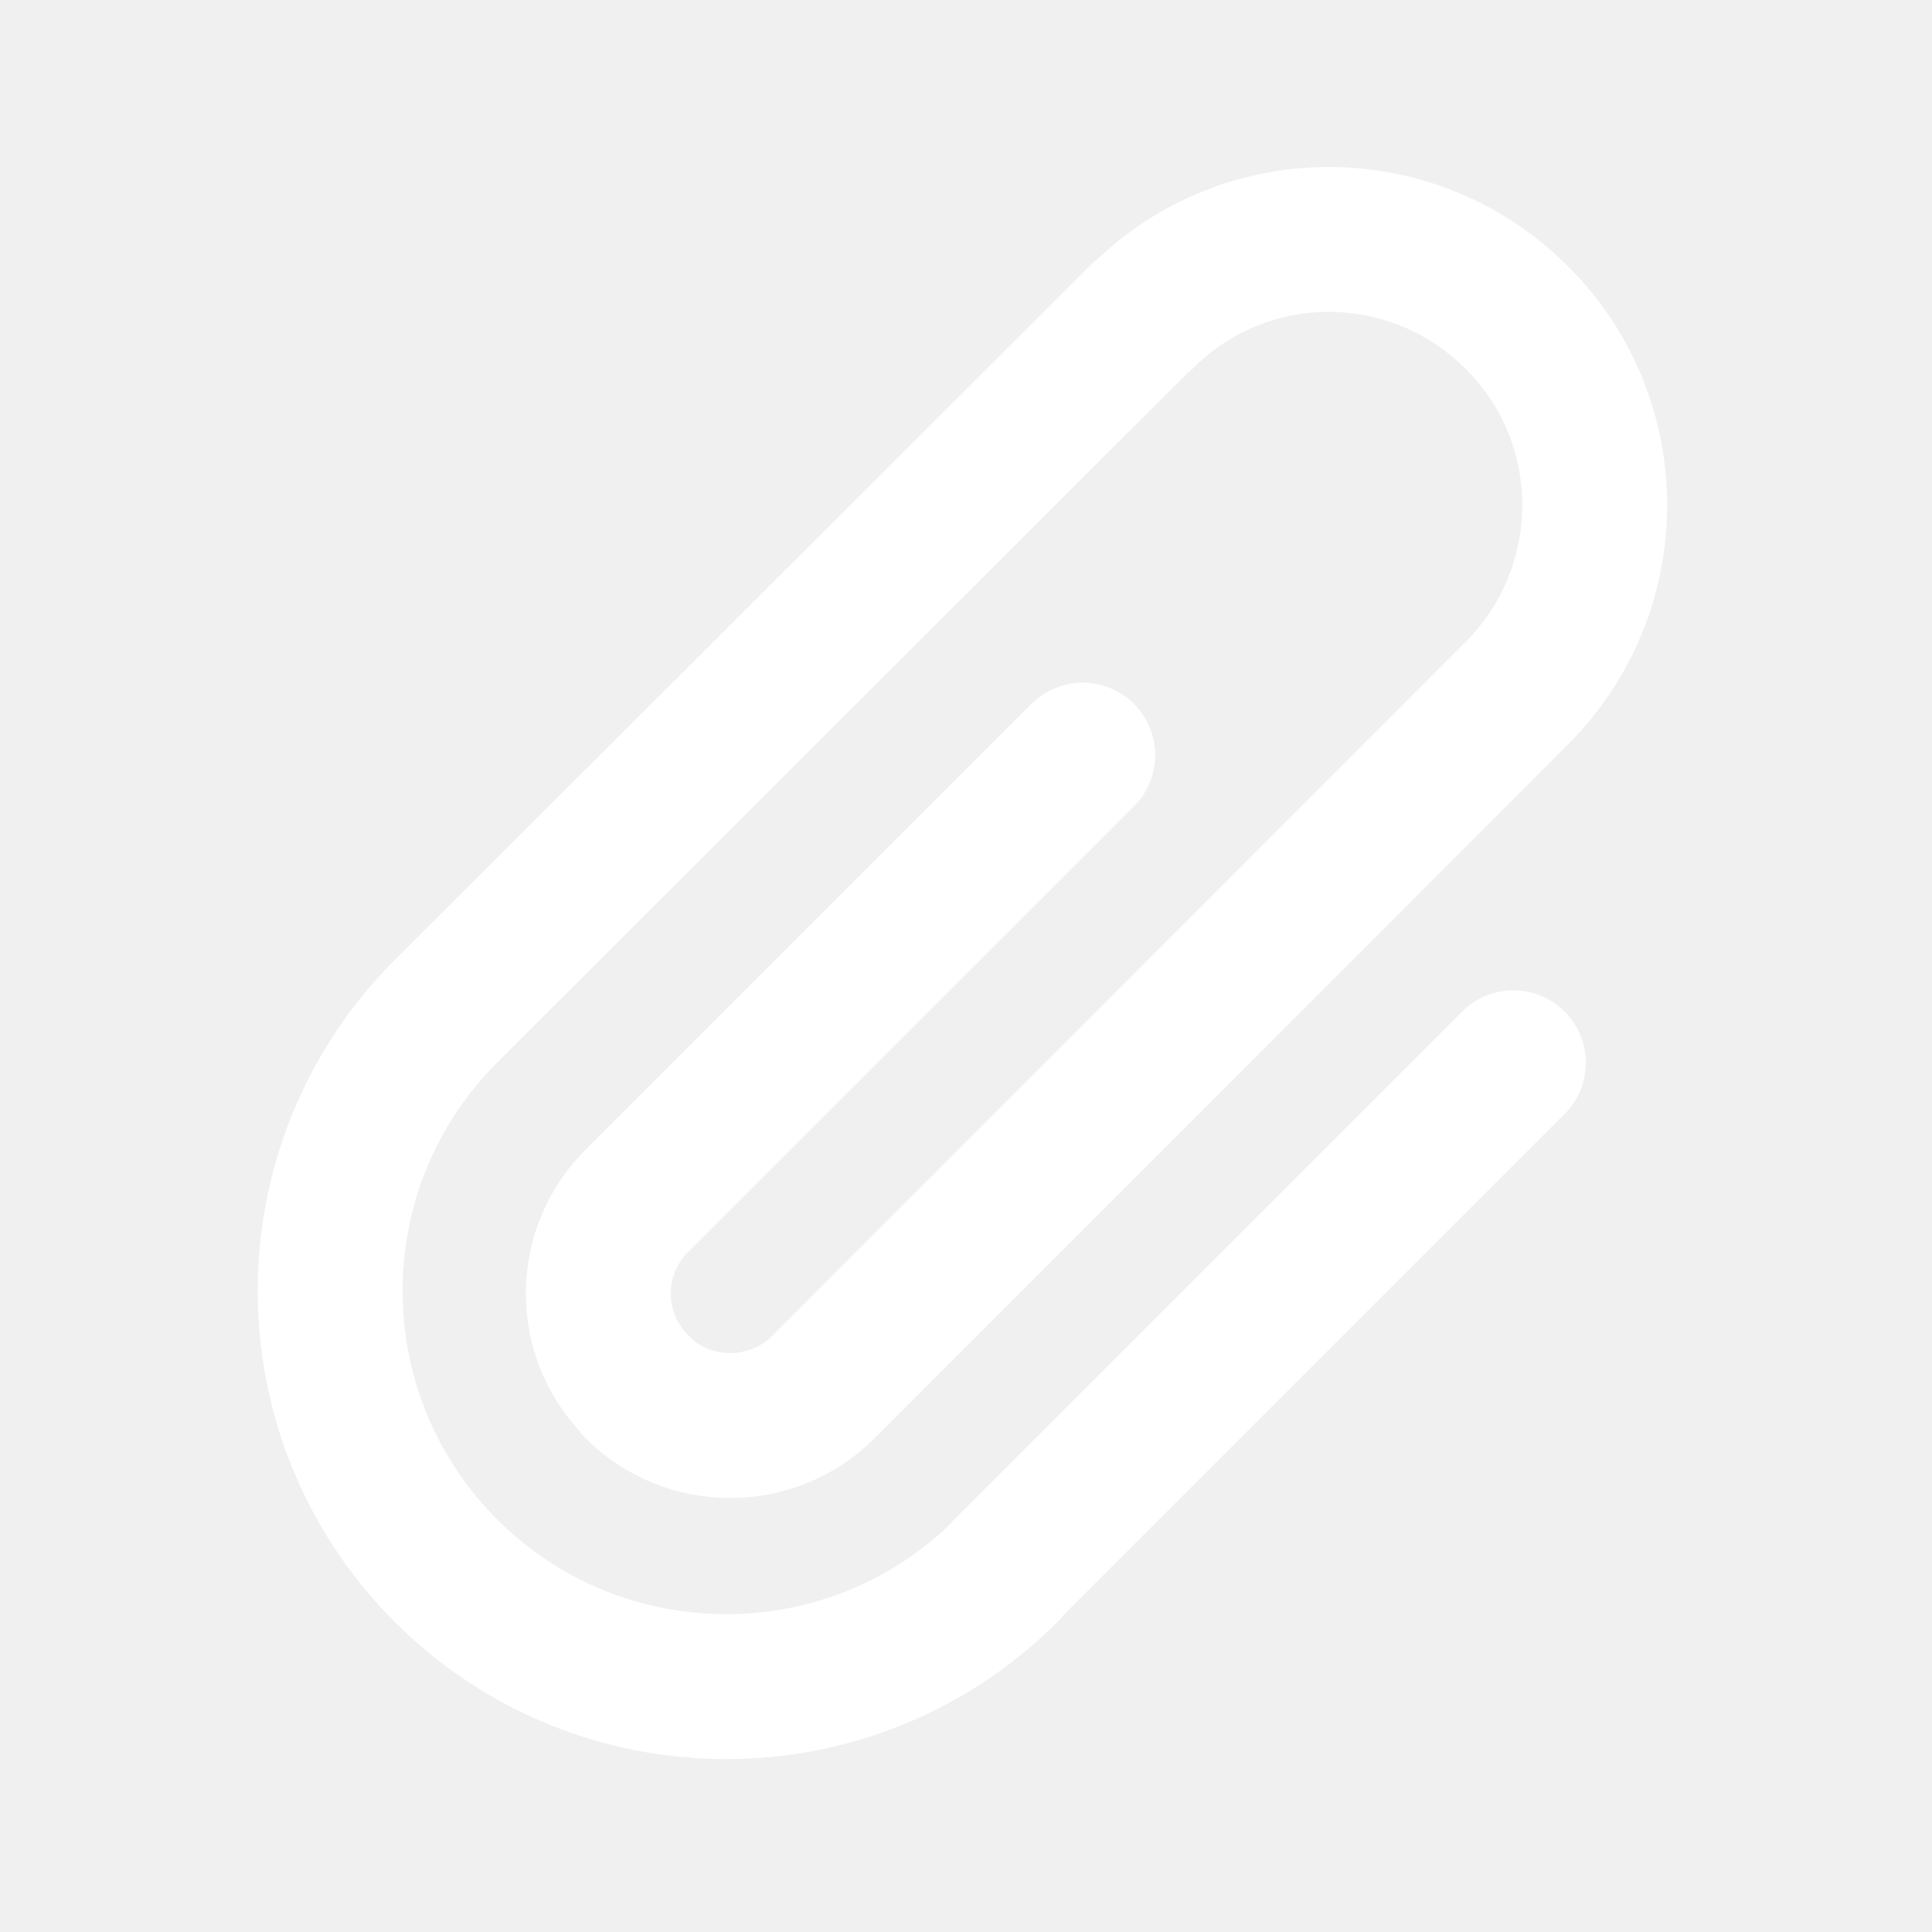
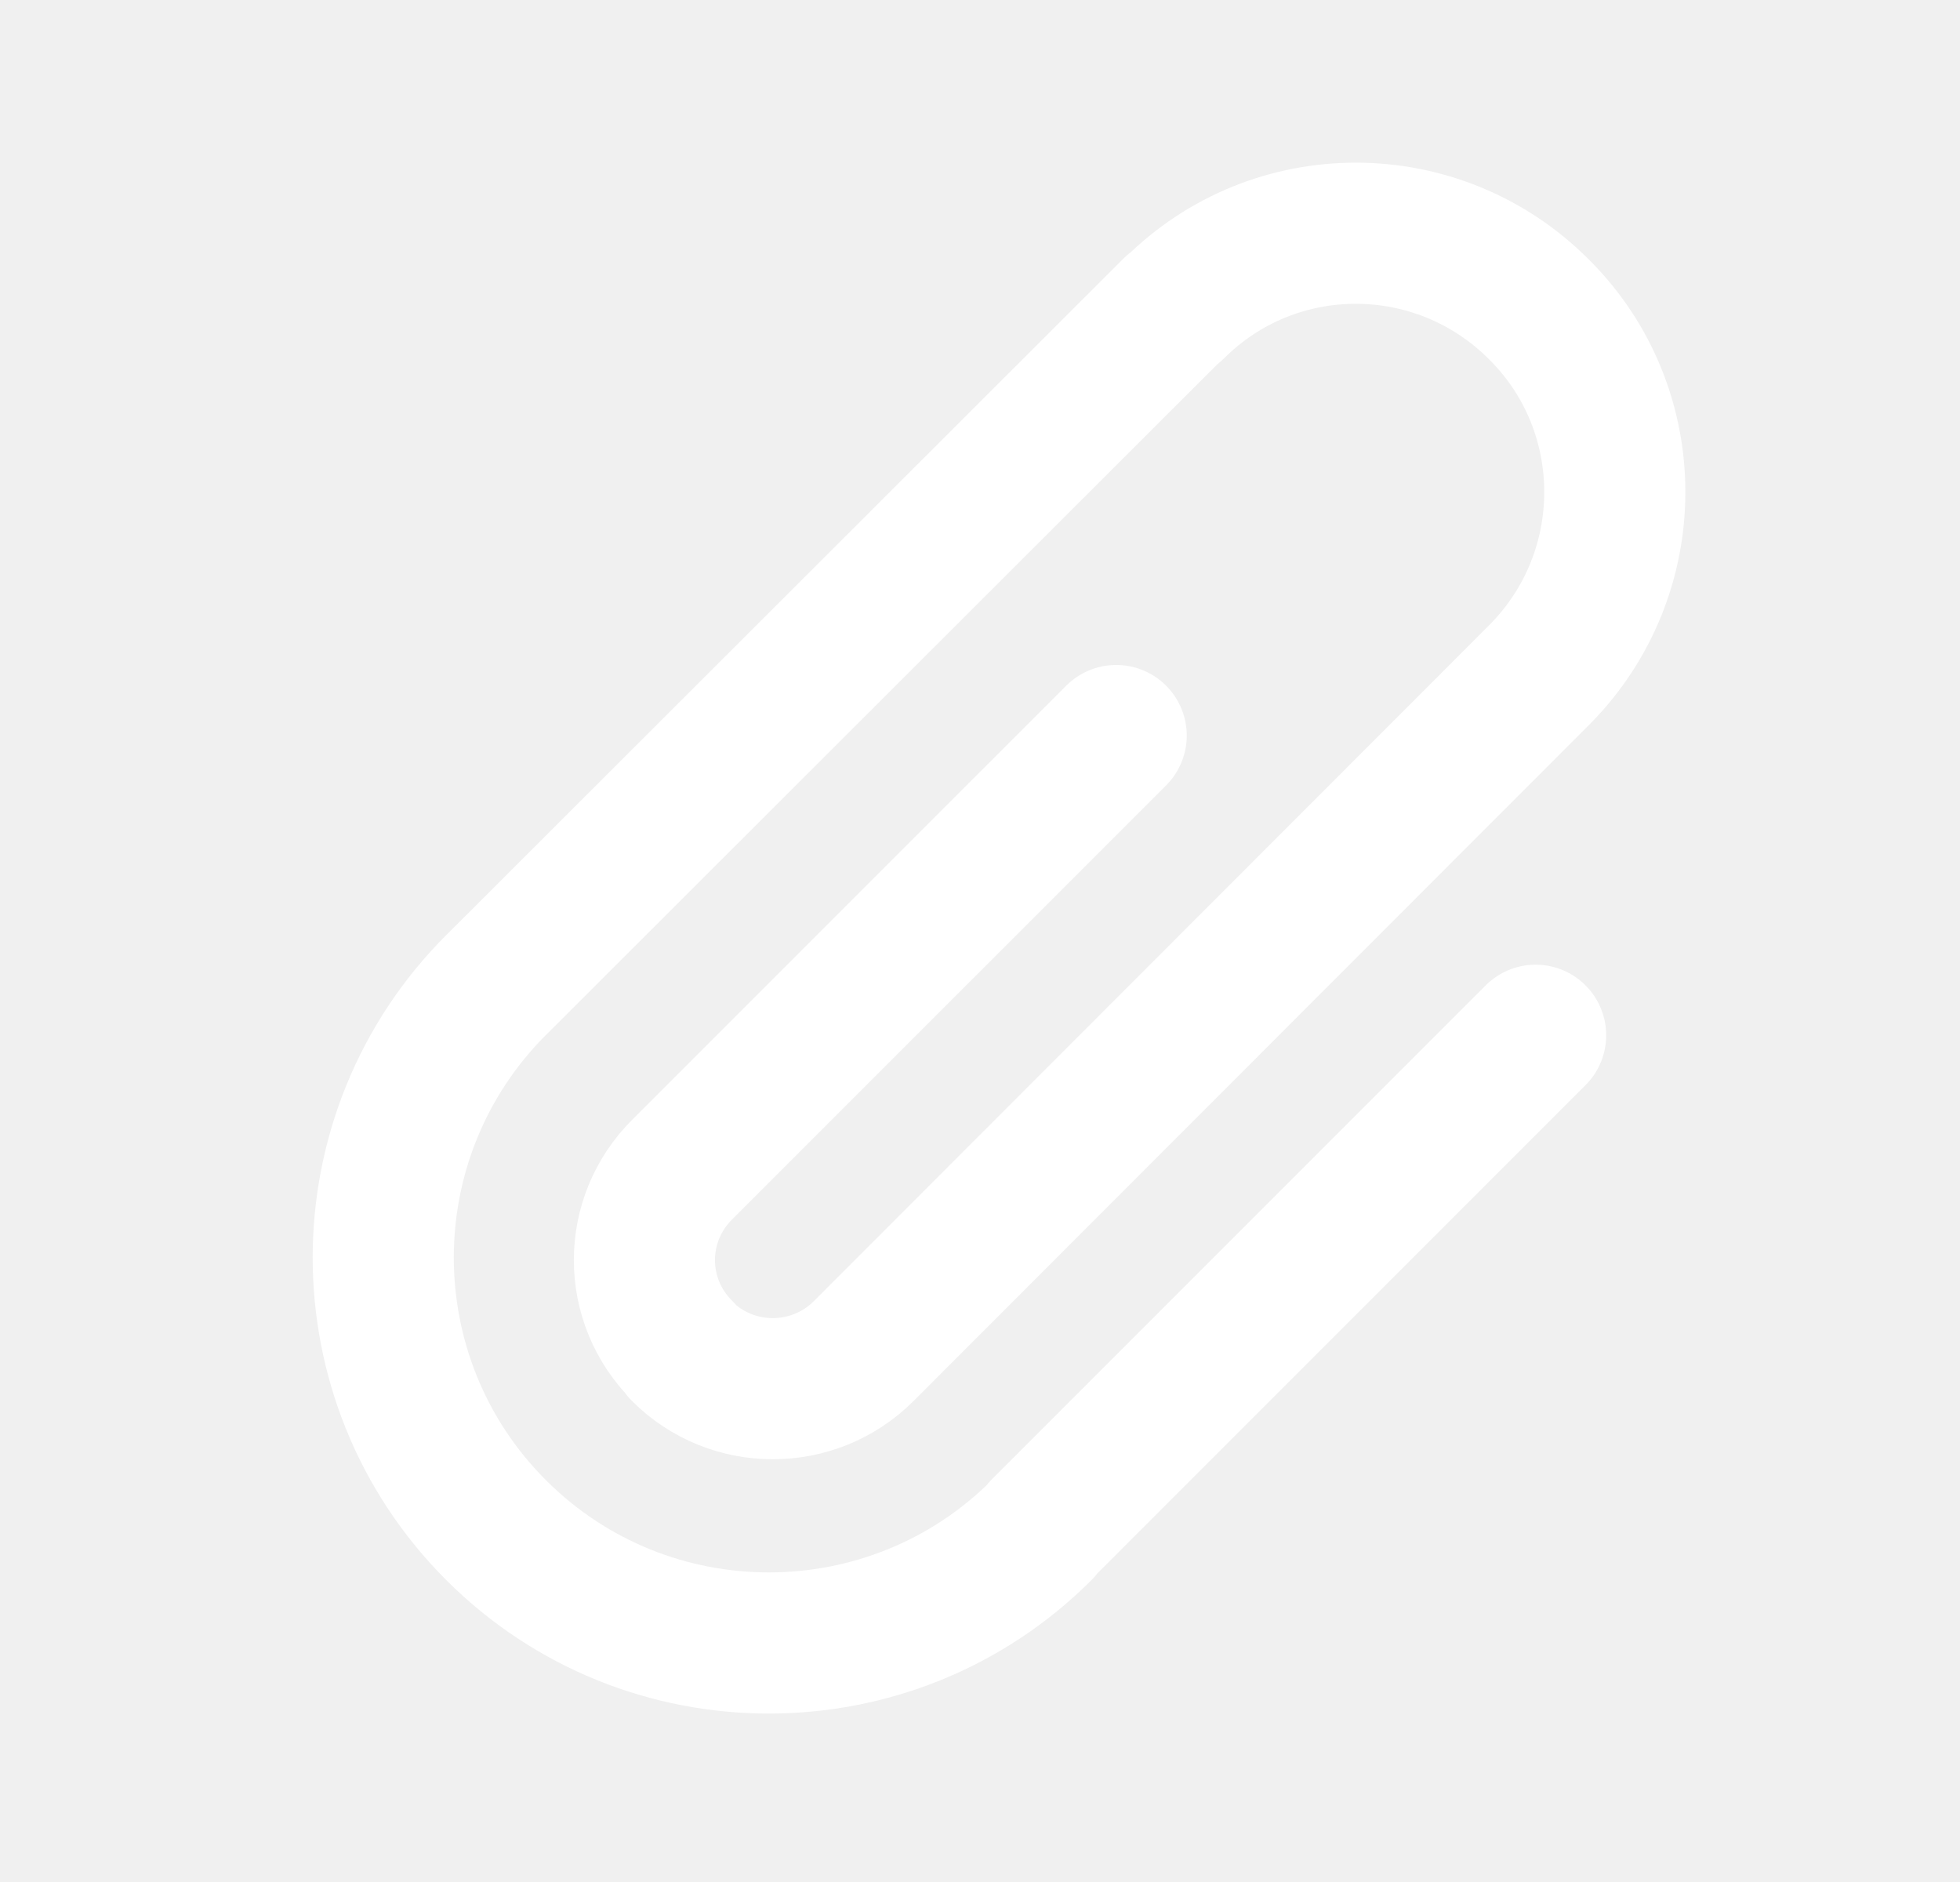
- <svg xmlns="http://www.w3.org/2000/svg" width="24" height="24" viewBox="0 0 24 24" fill="none">
-   <path d="M13.45 9.38L7.92 14.909C7.27 15.549 7.27 16.589 7.92 17.229H7.91C8.55 17.869 9.59 17.869 10.23 17.229L18.85 8.603C20.13 7.313 20.13 5.233 18.85 3.953C18.84 3.943 18.84 3.943 18.84 3.943C17.55 2.653 15.47 2.653 14.19 3.933C14.18 3.933 14.18 3.933 14.18 3.933L5.55 12.553V12.552C3.62 14.472 3.62 17.592 5.54 19.512C7.46 21.432 10.58 21.432 12.5 19.512C12.5 19.502 12.5 19.502 12.5 19.502L18.8 13.202" stroke="white" stroke-width="1.8" stroke-linecap="round" stroke-linejoin="round" />
+ <svg xmlns="http://www.w3.org/2000/svg" width="25" height="24" viewBox="0 0 25 24" fill="none">
+   <path d="M14.237 9.38L8.707 14.909C8.057 15.549 8.057 16.589 8.707 17.229H8.697C9.337 17.869 10.377 17.869 11.017 17.229L19.637 8.603C20.917 7.313 20.917 5.233 19.637 3.953C19.627 3.943 19.627 3.943 19.627 3.943C18.337 2.653 16.257 2.653 14.977 3.933C14.967 3.933 14.967 3.933 14.967 3.933L6.337 12.553V12.552C4.407 14.472 4.407 17.592 6.327 19.512C8.247 21.432 11.367 21.432 13.287 19.512C13.287 19.502 13.287 19.502 13.287 19.502L19.587 13.202" stroke="white" stroke-width="1.8" stroke-linecap="round" stroke-linejoin="round" />
</svg>
